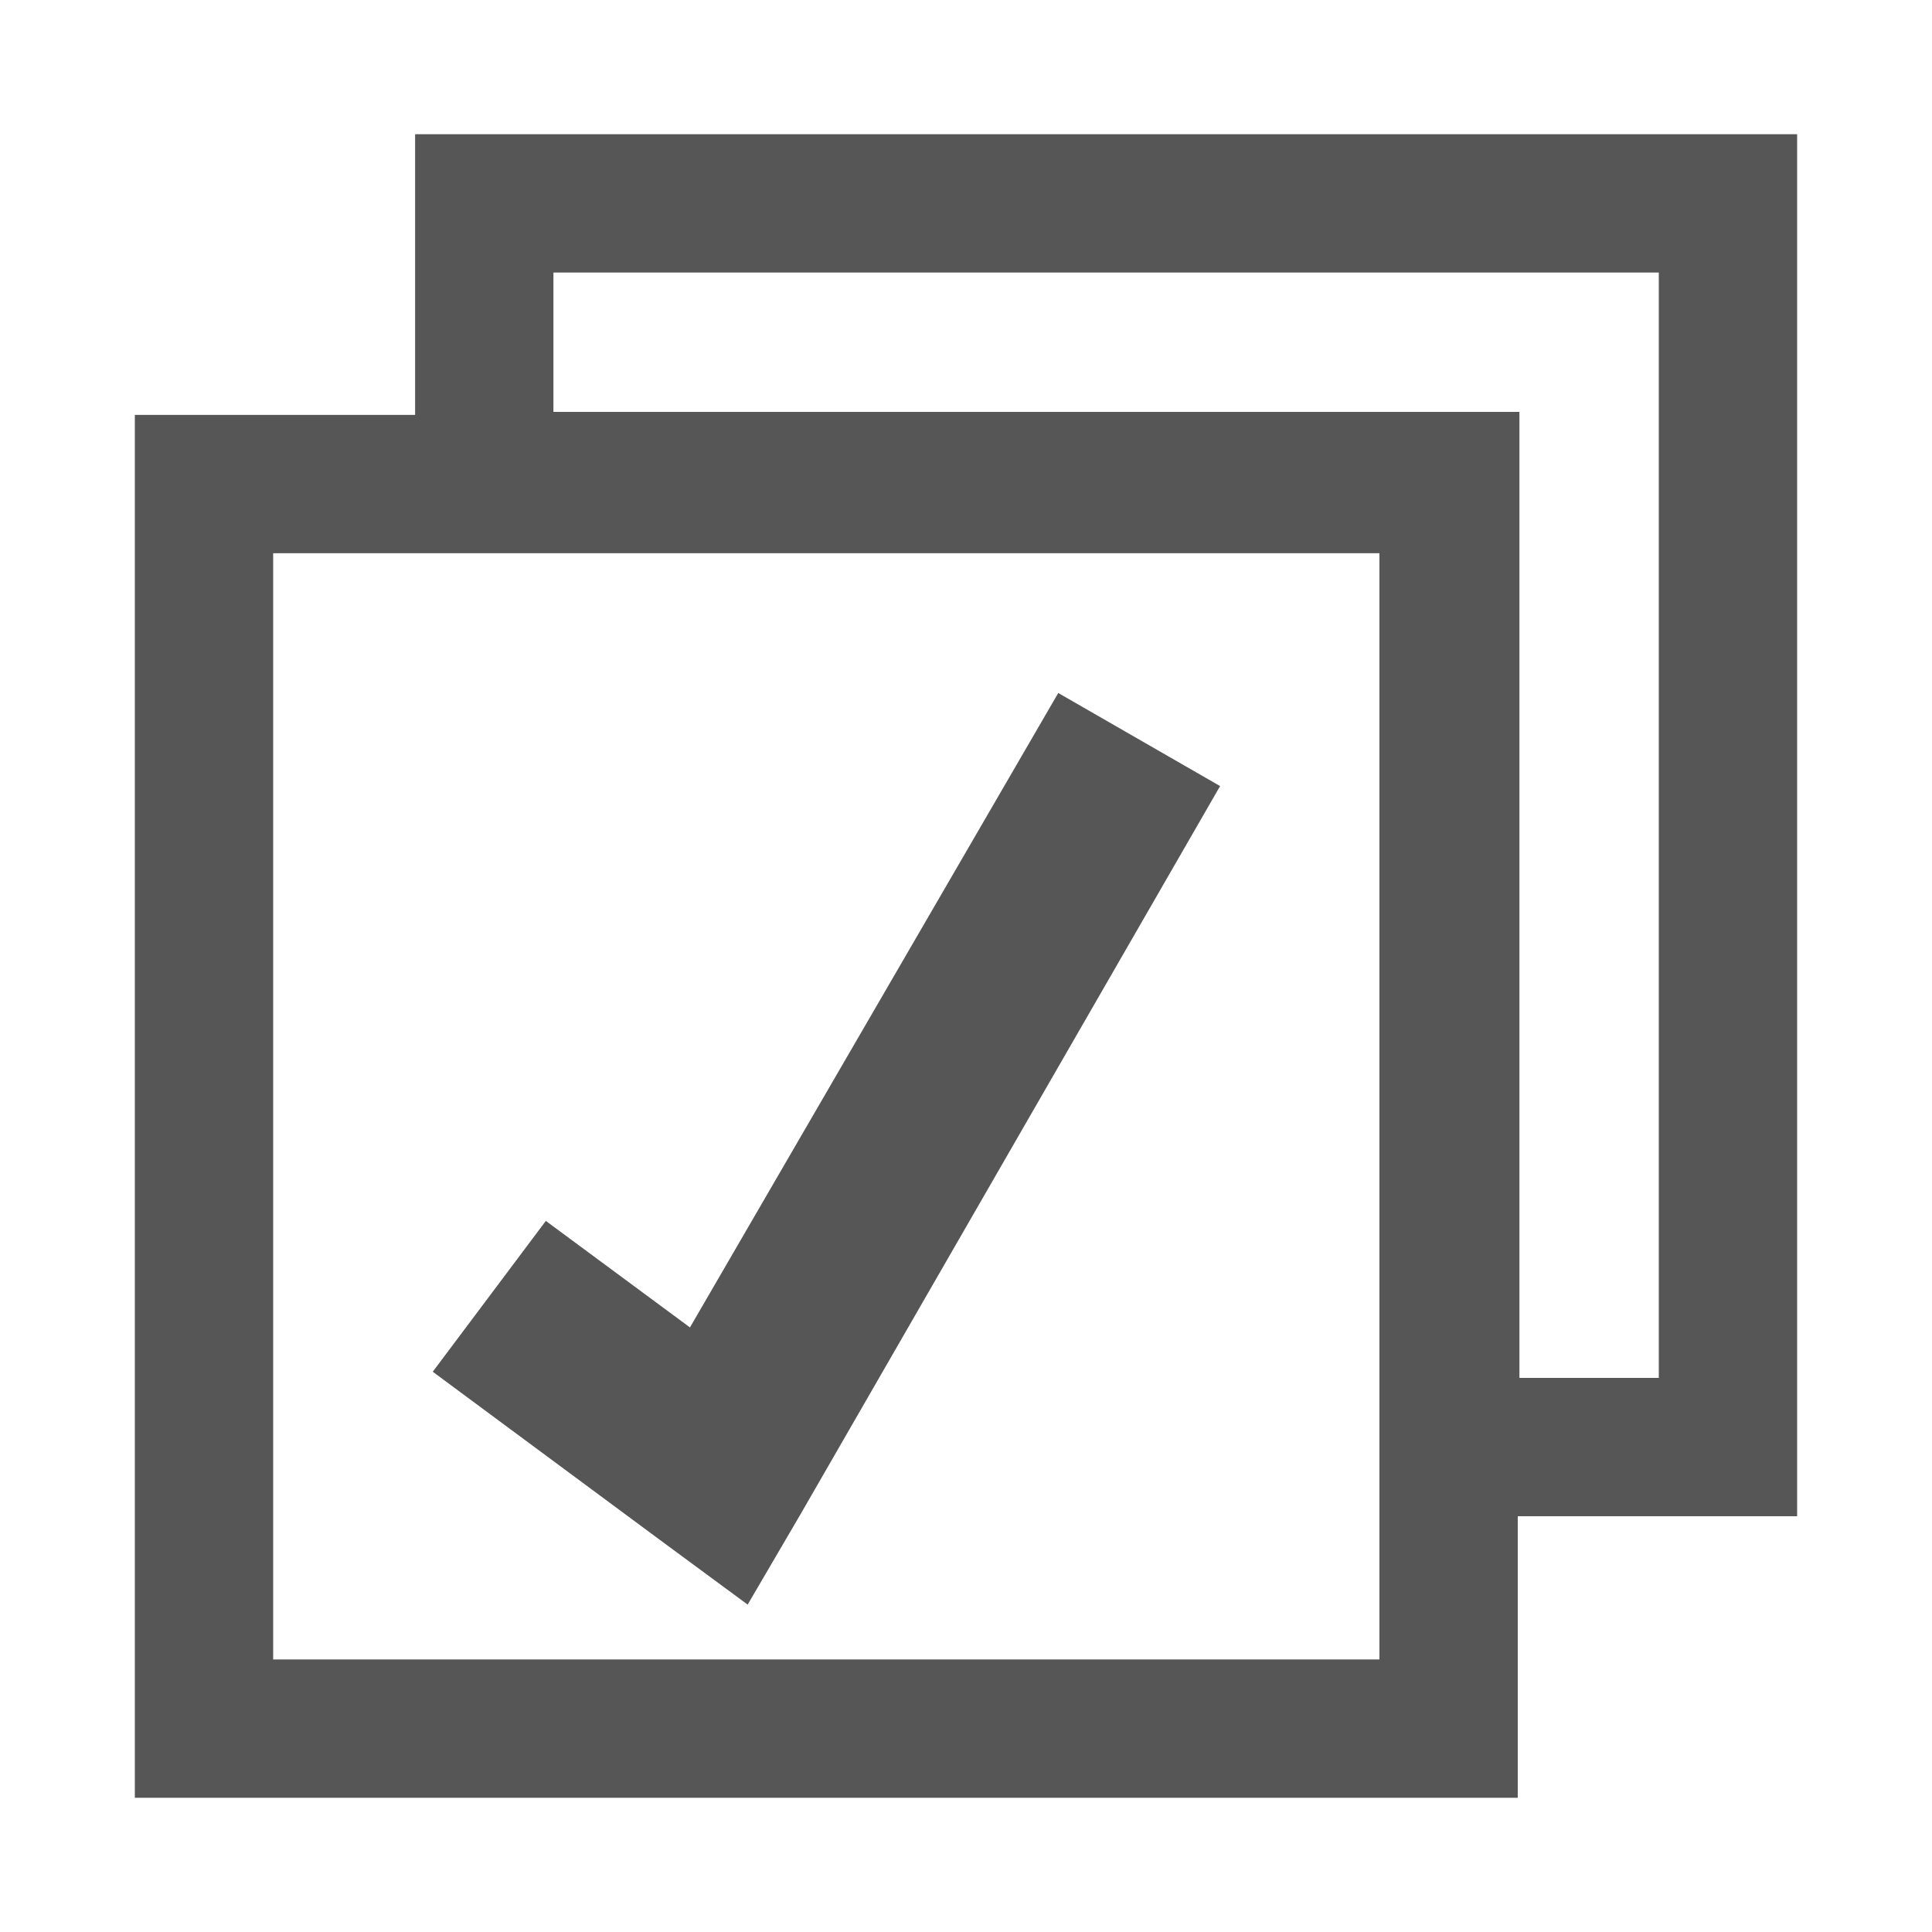
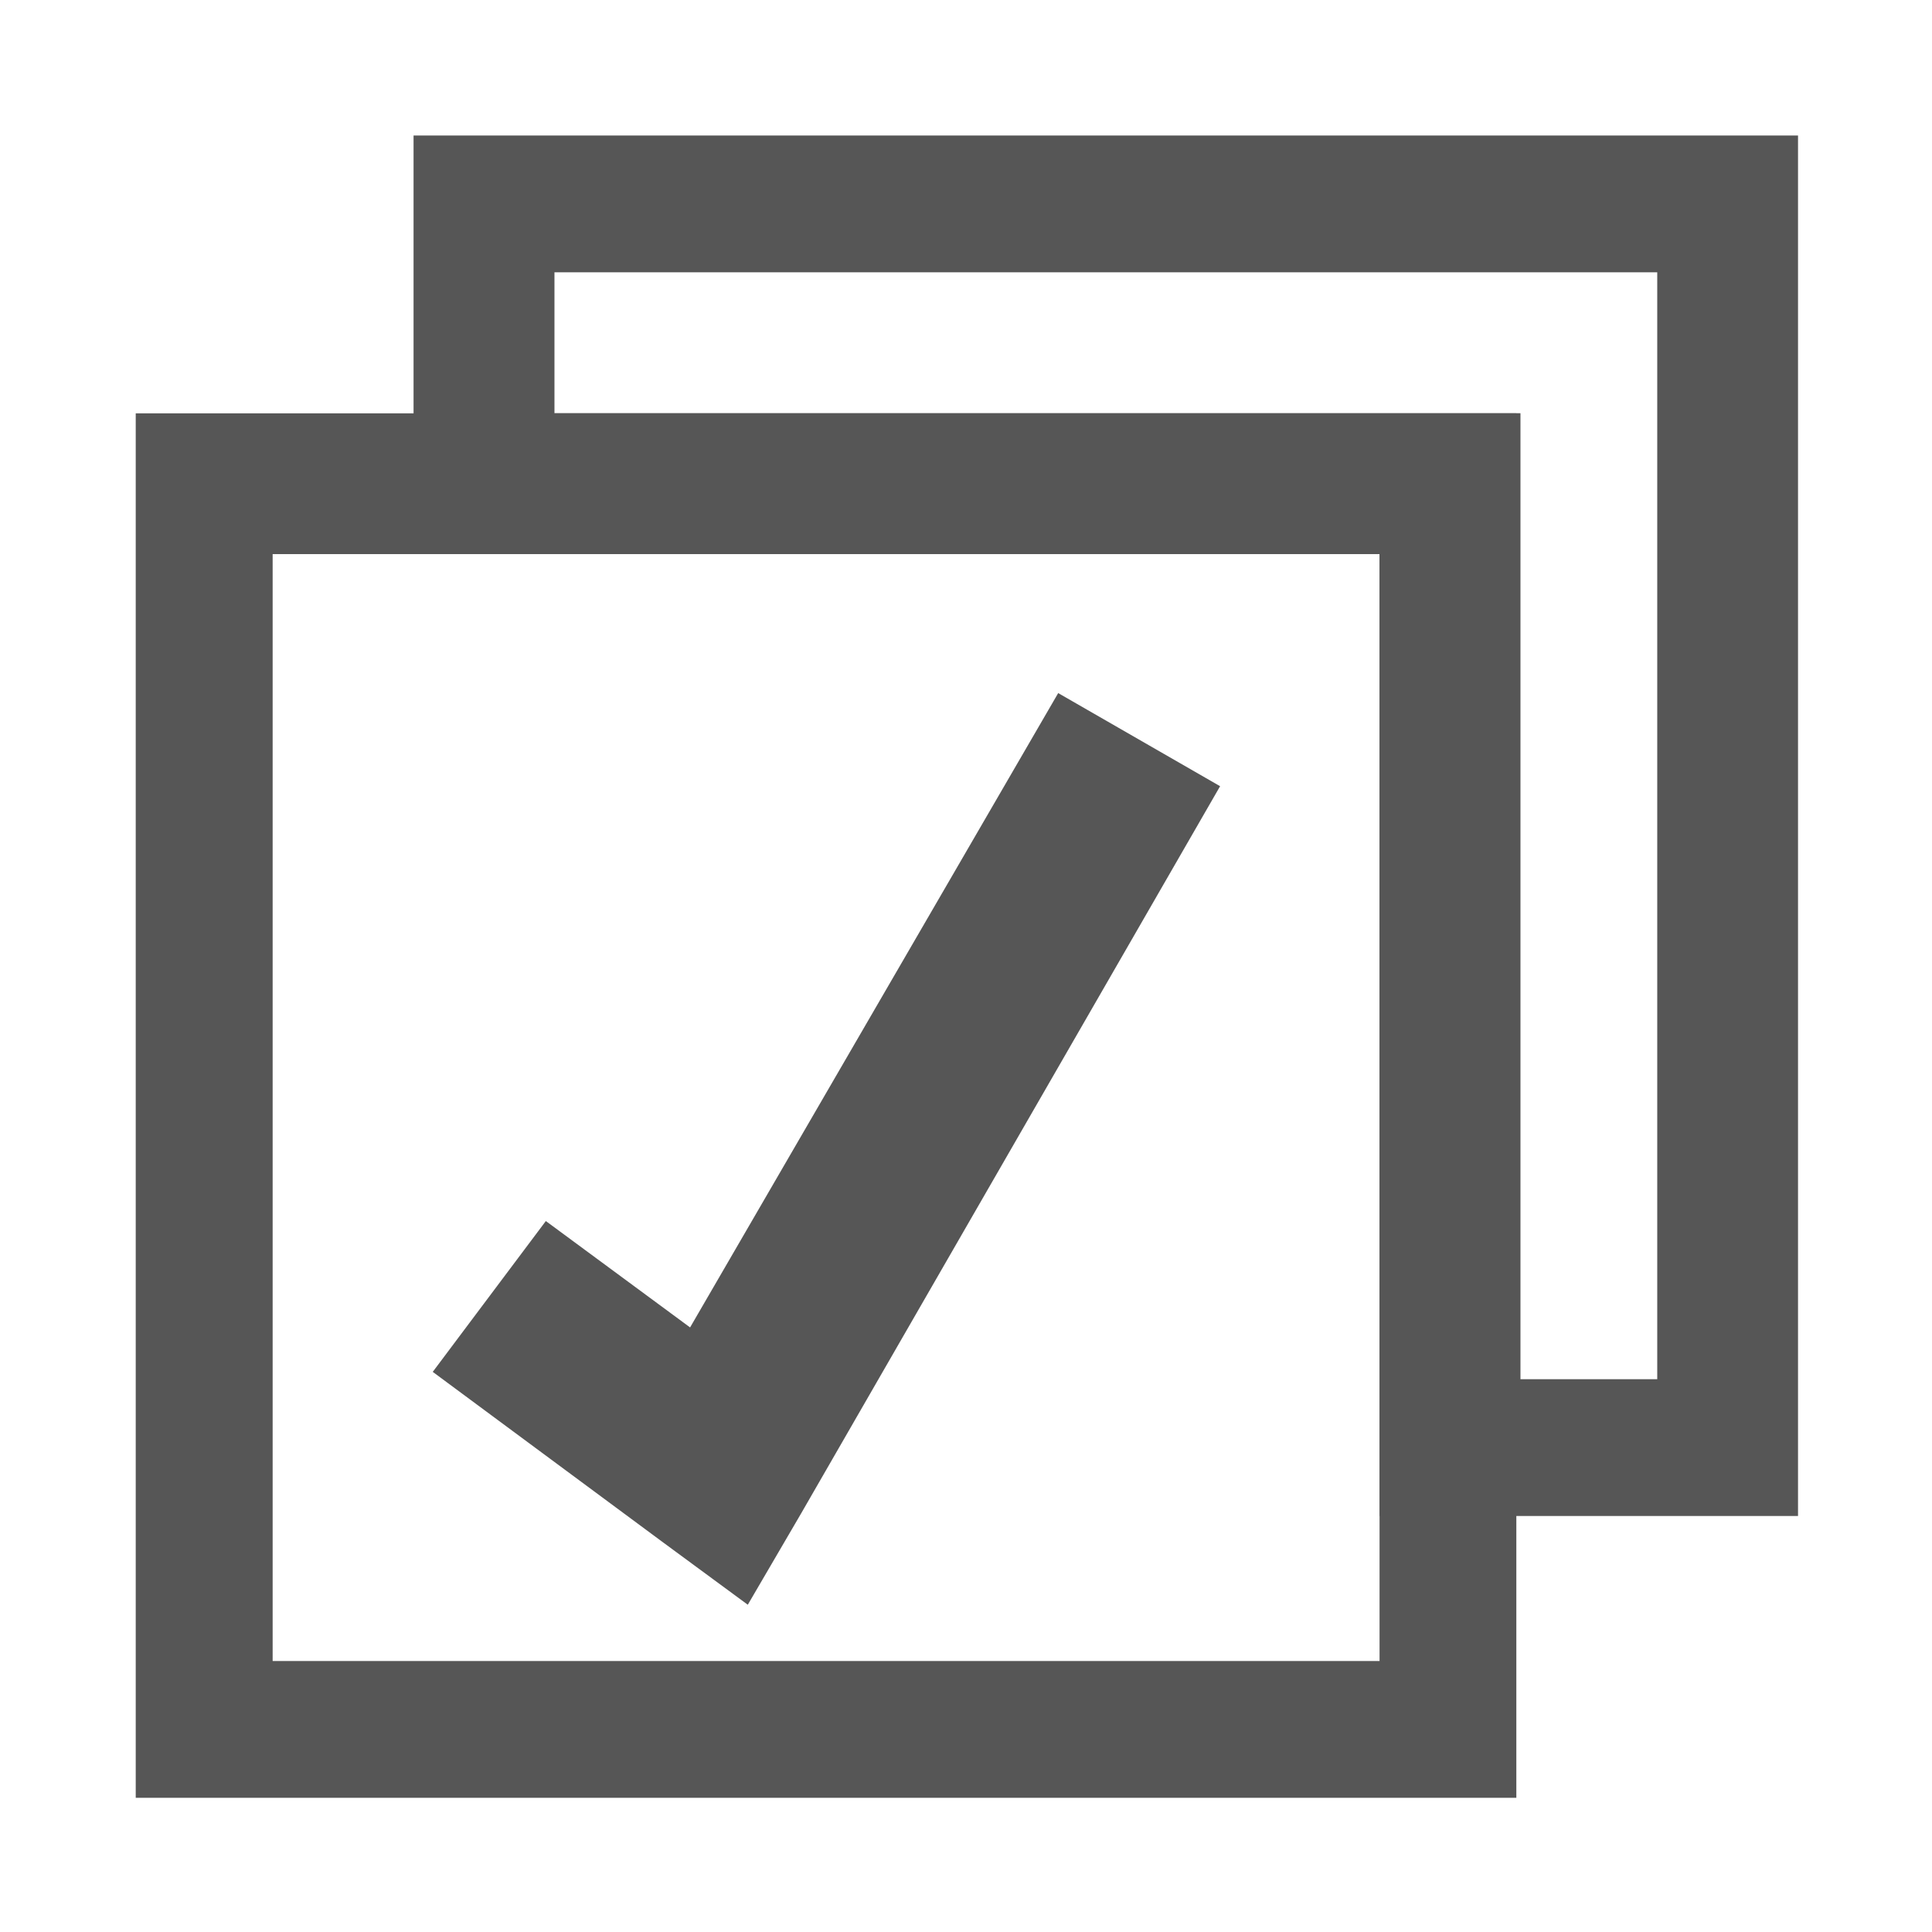
- <svg xmlns="http://www.w3.org/2000/svg" width="15" height="15" id="svg17805" version="1.1">
-   <defs id="defs17807" />
-   <g id="layer1" transform="translate(-159.6436,-100.308)">
-     <g id="g18113" transform="translate(-279.5836,-315.7339)">
-       <rect y="419.8" x="440.811" height="9.663" width="9.663" id="rect8974-9-6-80-1" style="color:#000000;fill:none;stroke:#565656;stroke-width:1.074;stroke-linecap:round;stroke-linejoin:miter;stroke-miterlimit:4;stroke-opacity:1;stroke-dasharray:none;stroke-dashoffset:0;marker:none;visibility:visible;display:inline;overflow:visible;enable-background:accumulate" />
-       <path style="font-size:medium;font-style:normal;font-variant:normal;font-weight:normal;font-stretch:normal;text-indent:0;text-align:start;text-decoration:none;line-height:normal;letter-spacing:normal;word-spacing:normal;text-transform:none;direction:ltr;block-progression:tb;writing-mode:lr-tb;text-anchor:start;baseline-shift:baseline;color:#000000;fill:#565656;fill-opacity:1;stroke:none;stroke-width:2.655;marker:none;visibility:visible;display:inline;overflow:visible;enable-background:accumulate;font-family:Sans;-inkscape-font-specification:Sans" d="m 447.443,421.423 -2.859,4.925 -1.119,-0.827 -0.878,1.171 1.791,1.326 0.654,0.482 0.413,-0.706 3.255,-5.649 -1.257,-0.723 z" id="path12436-0-1-2-8-1-9-2-0-5-7" />
-       <path id="rect8974-5-0-4-9" d="m 442.987,417.621 0,2.156 7.5,0 0,7.5 2.156,0 0,-9.656 -9.656,0 z" style="color:#000000;fill:none;stroke:#565656;stroke-width:1.074;stroke-linecap:round;stroke-linejoin:miter;stroke-miterlimit:4;stroke-opacity:1;stroke-dasharray:none;stroke-dashoffset:0;marker:none;visibility:visible;display:inline;overflow:visible;enable-background:accumulate" />
+ <svg xmlns="http://www.w3.org/2000/svg" version="1.1" width="15" height="15" viewBox="0 0 15 15" id="svg17805" xml:space="preserve">
+   <defs id="defs10" />
+   <g transform="translate(-159.6436,-100.308)" id="layer1">
+     <g transform="translate(-279.5836,-315.7339)" id="g18113">
+       <path d="m 440.281,419.25 v 0.562 9.656 0.532 h 0.531 9.657 0.531 v -0.531 -9.656 -0.562 h -0.531 -9.657 -0.531 z m 1.063,1.094 h 8.594 v 8.594 h -8.594 v -8.594 z" id="rect8974-9-6-80-1" style="fill:#565656" />
+       <path d="m 447.443,421.423 -2.858,4.925 -1.12,-0.826 -0.878,1.171 1.791,1.326 0.655,0.482 0.413,-0.707 3.254,-5.648 -1.257,-0.723 z" id="path12436-0-1-2-8-1-9-2-0-5-7" style="fill:#565656" />
+       <path d="m 442.438,417.094 v 0.531 2.156 0.531 h 0.562 6.938 v 6.969 0.531 h 0.562 2.156 0.531 v -0.531 -9.656 -0.531 H 452.656 443 442.438 z m 1.093,1.062 h 8.563 v 8.594 h -1.062 v -6.969 -0.531 h -0.531 -6.969 v -1.094 z" id="rect8974-5-0-4-9" style="fill:#565656" />
    </g>
  </g>
</svg>
